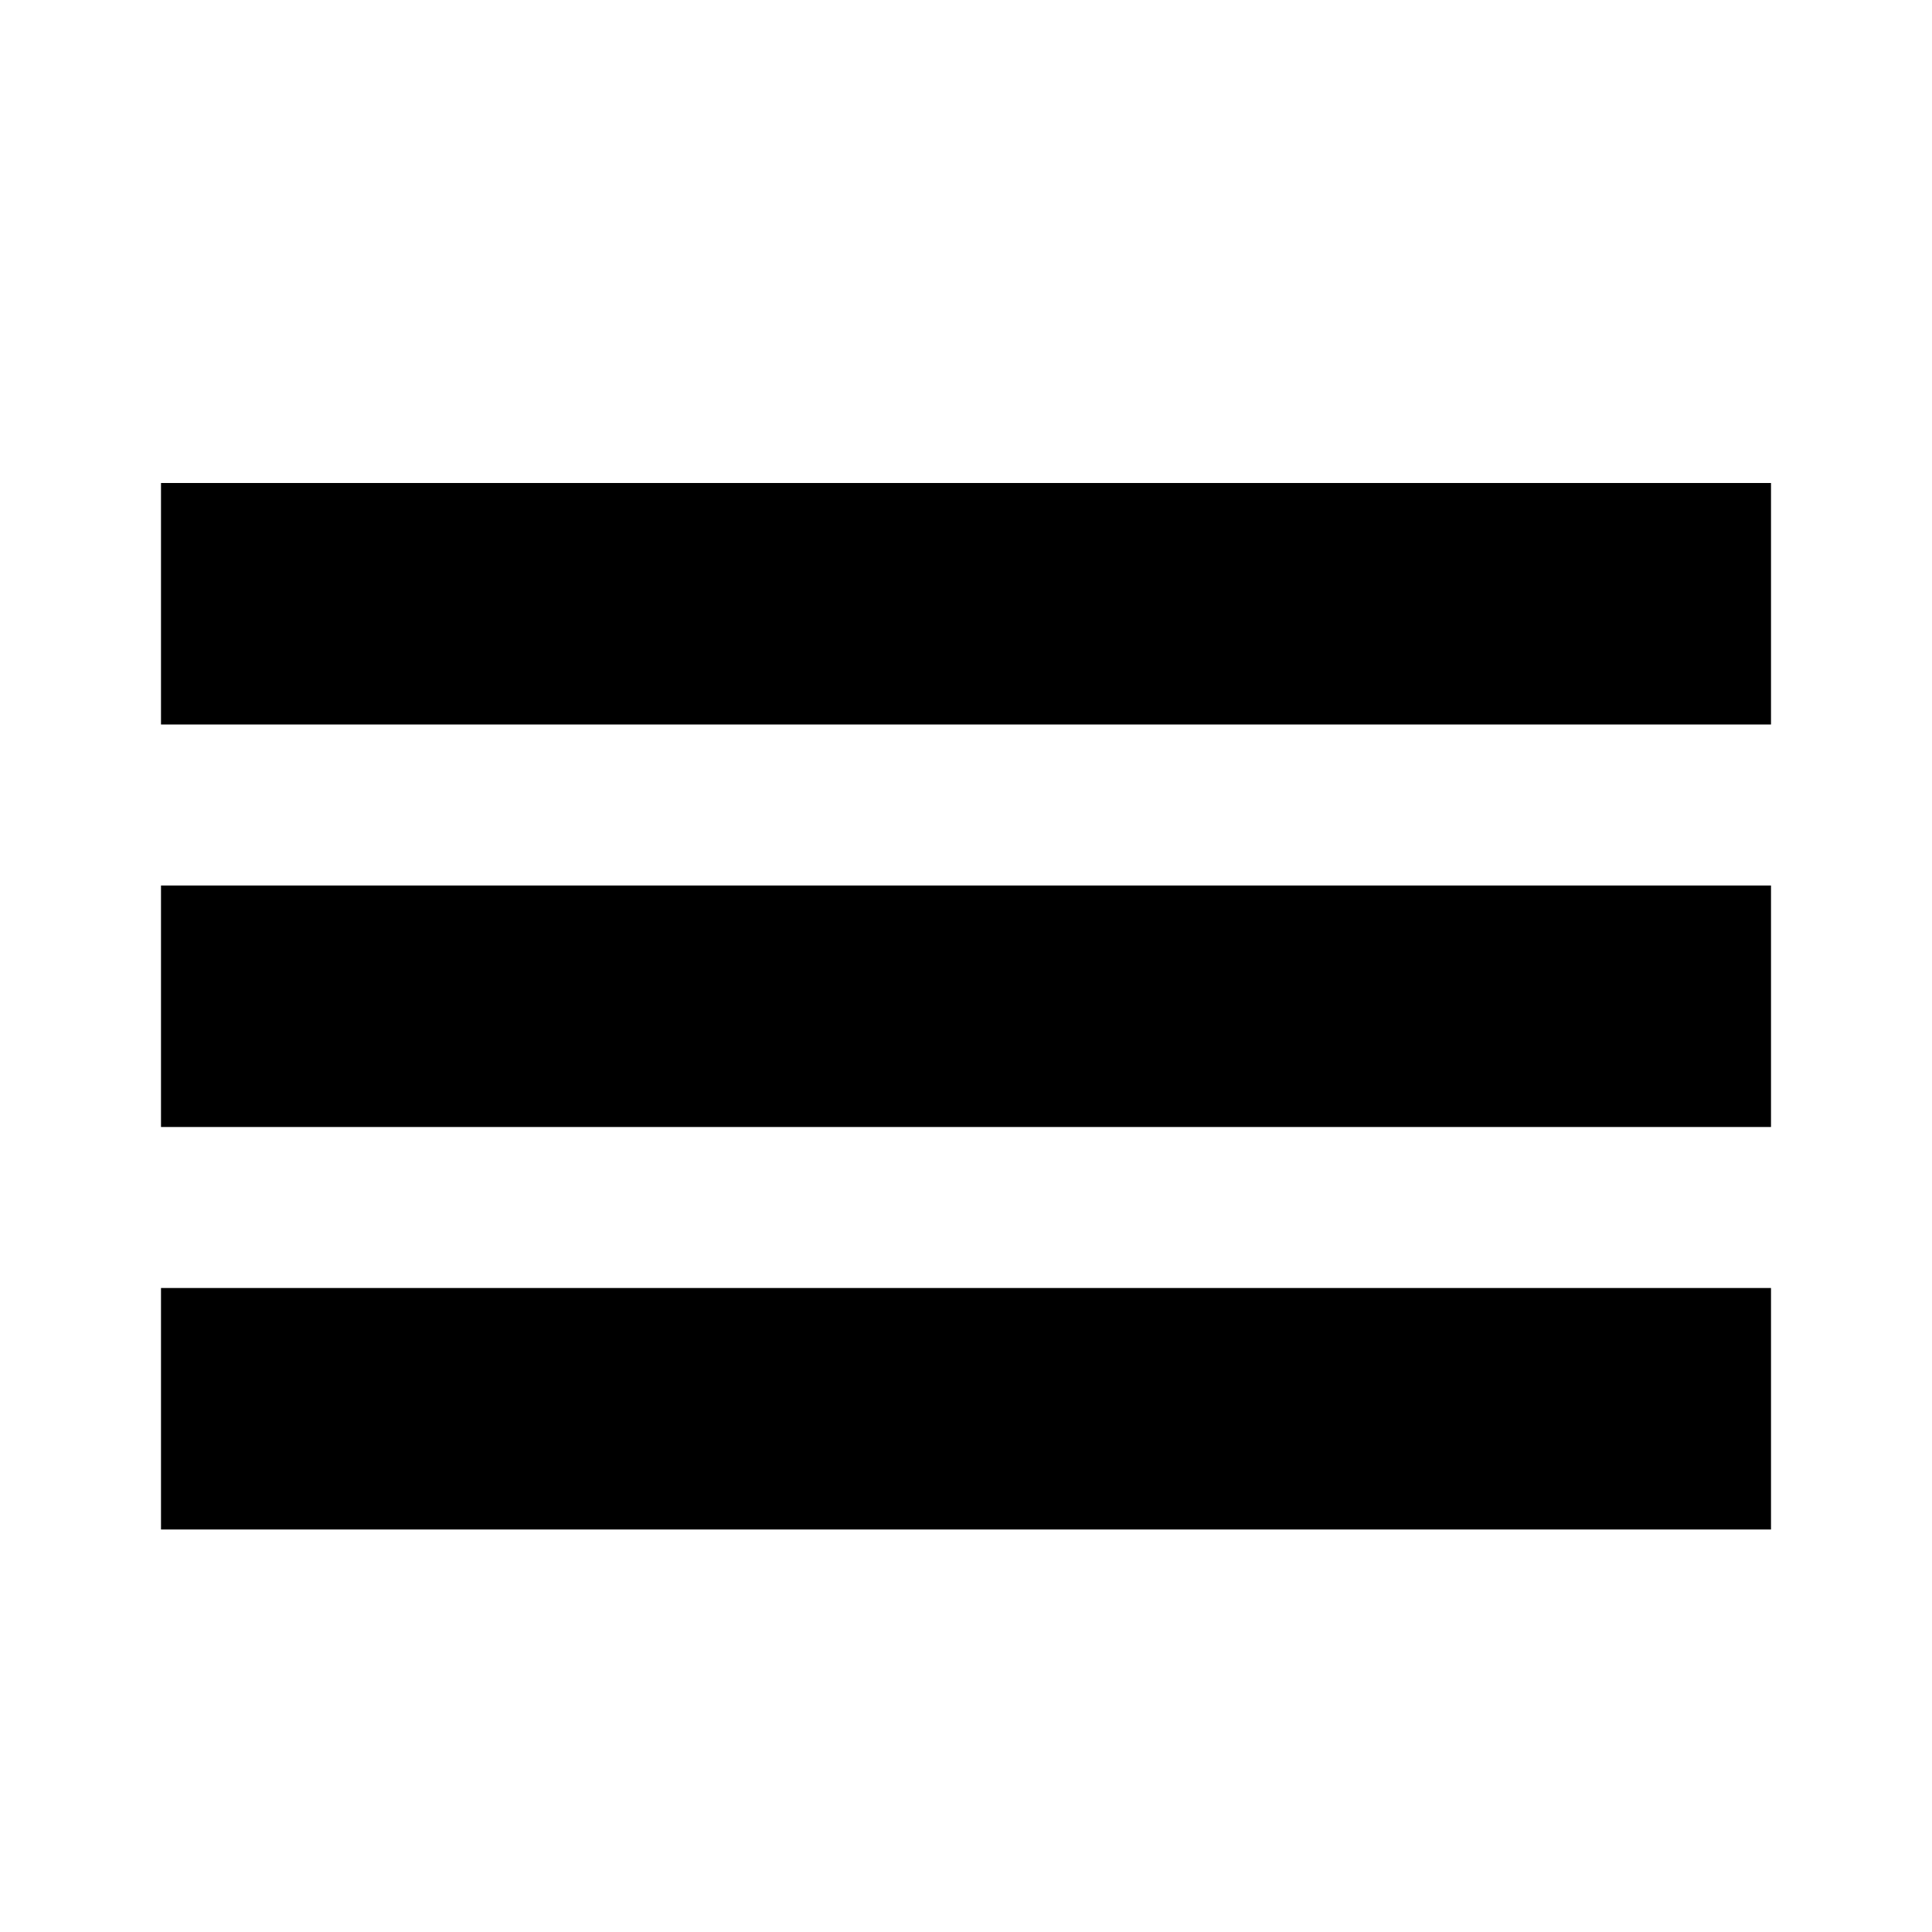
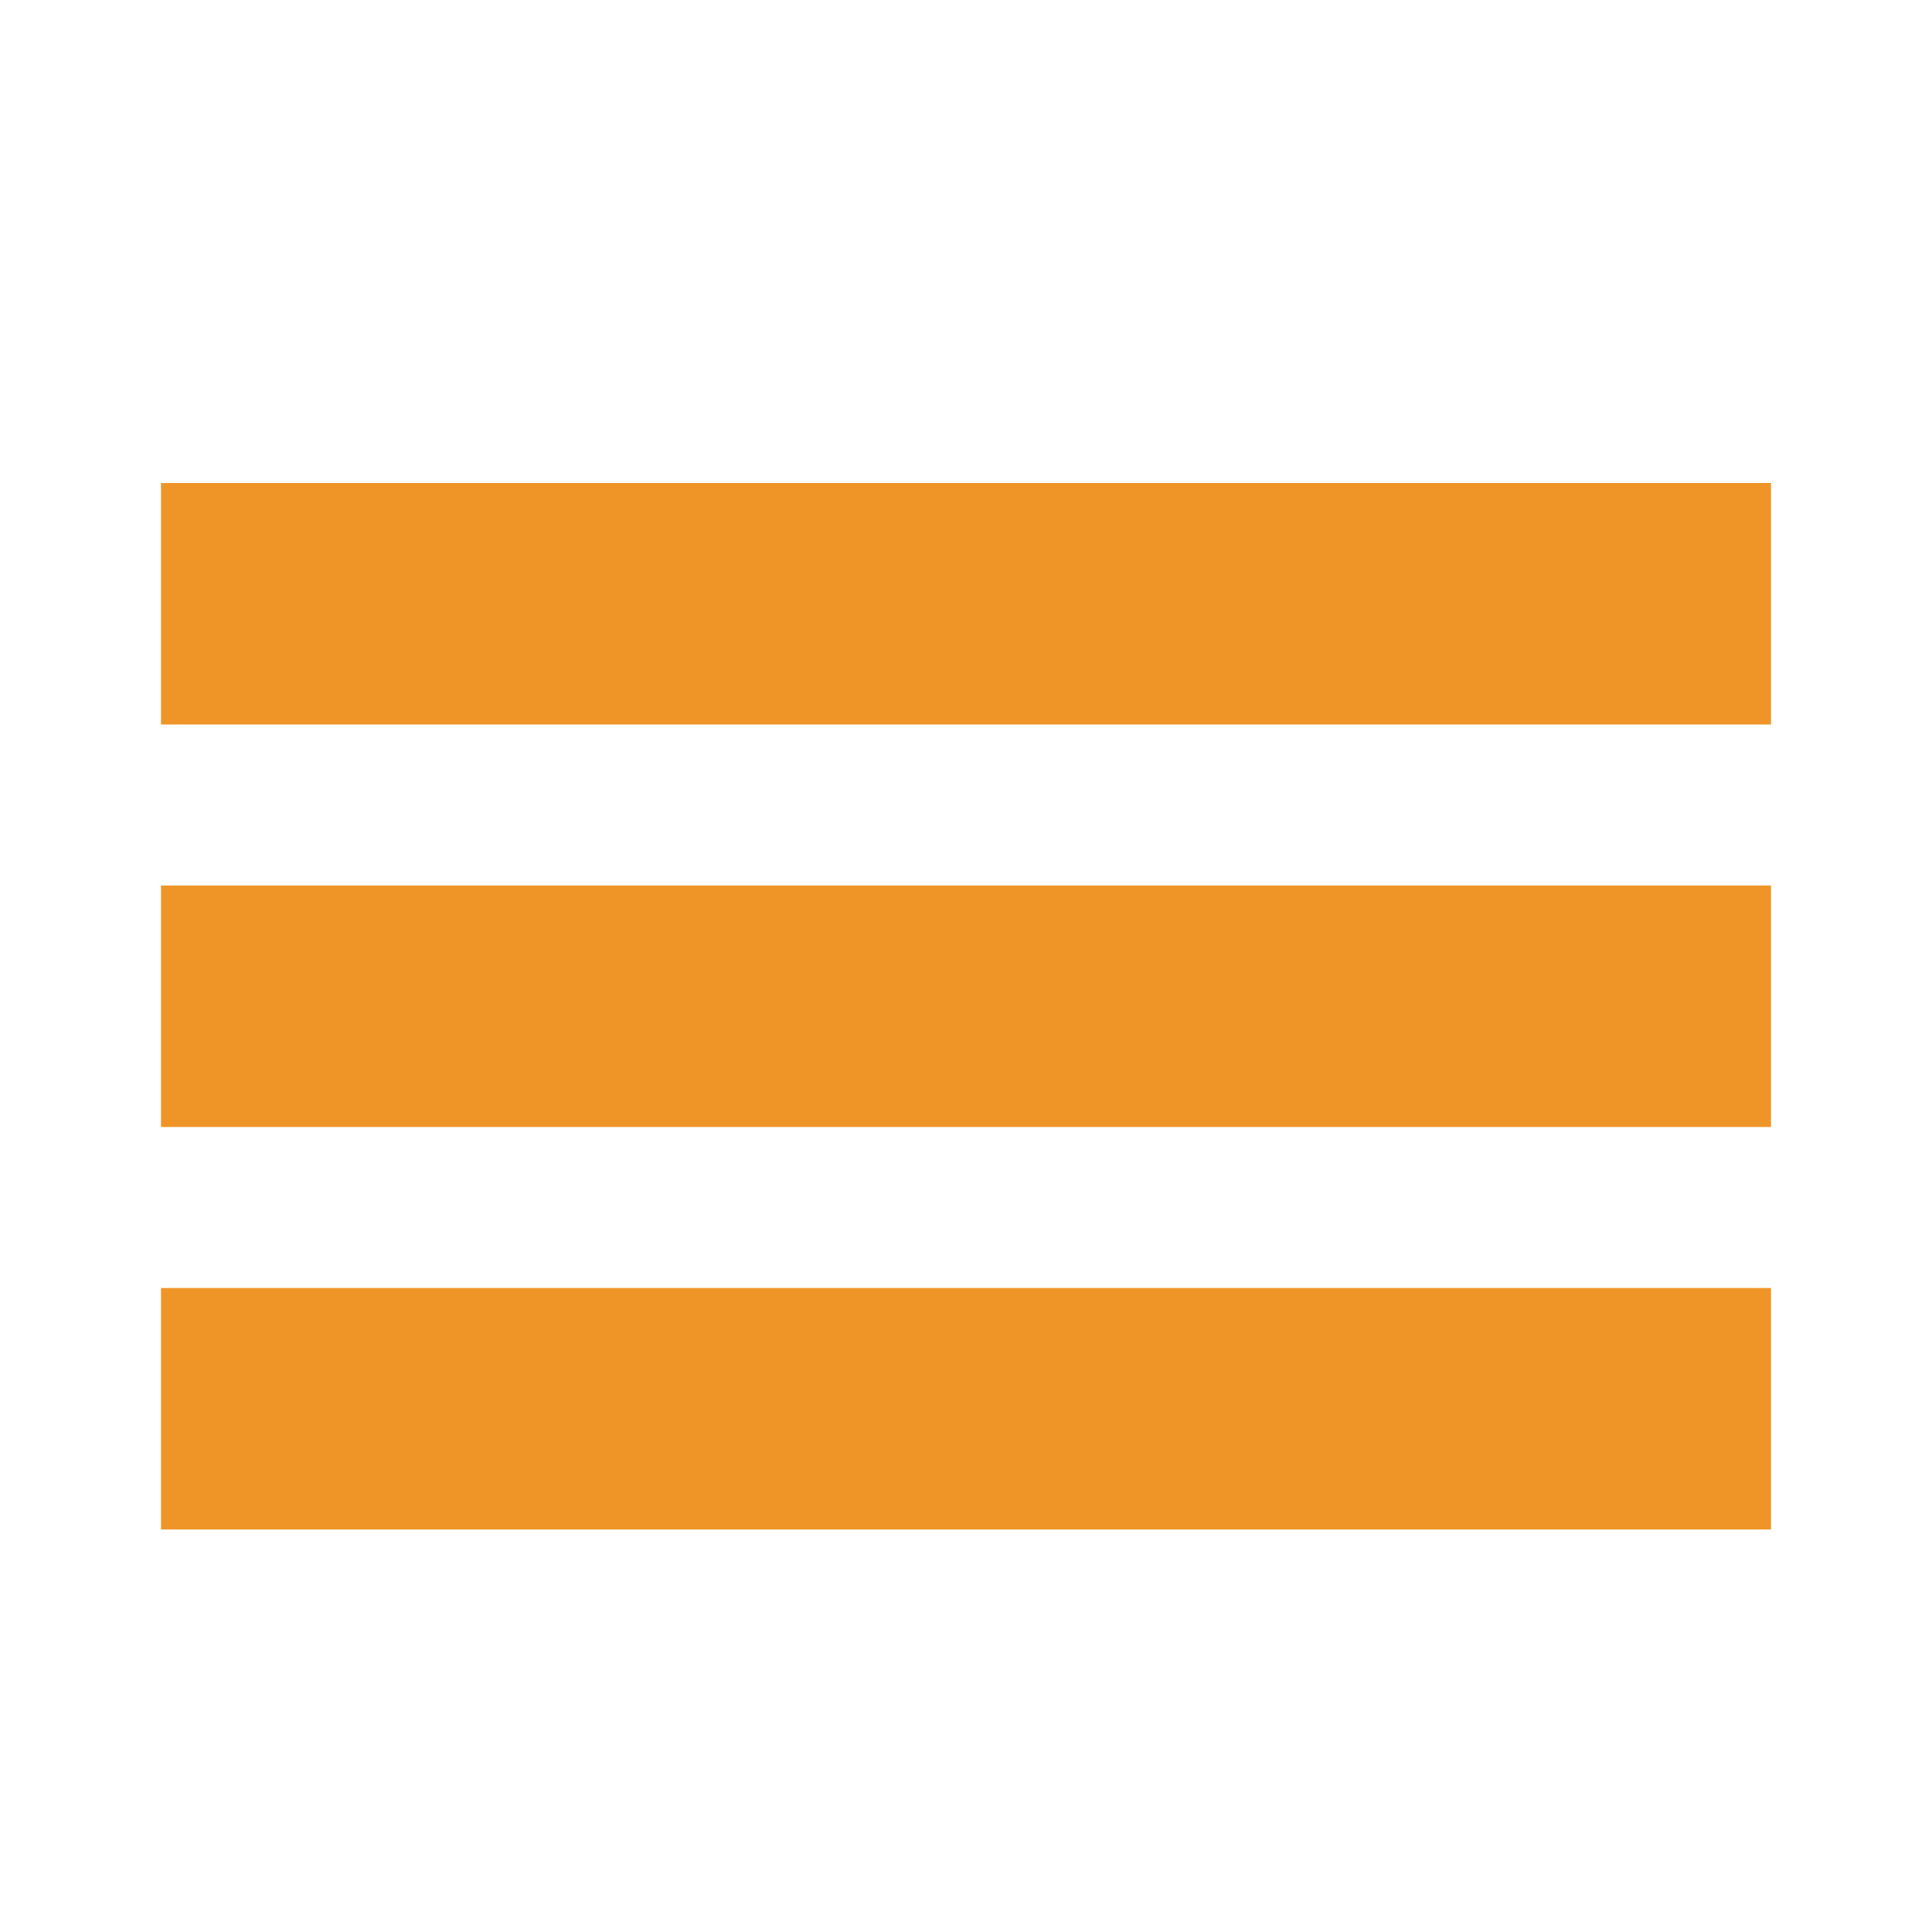
<svg xmlns="http://www.w3.org/2000/svg" xmlns:xlink="http://www.w3.org/1999/xlink" width="24" height="24" viewBox="0 0 24 24">
  <symbol id="a" viewBox="0 -24 24 24">
-     <path d="M2-19h20v3h-20v-3zm0 5h20v3h-20v-3zm0 8v-3h20v3h-20z" />
+     <path fill="#ef9528" d="M2-19h20v3h-20v-3zm0 5h20v3h-20v-3zm0 8v-3h20v3h-20z" />
    <path fill="none" d="M24-24h-24v24h24z" />
  </symbol>
  <use xlink:href="#a" width="24" height="24" y="-24" transform="scale(1 -1)" overflow="visible" />
</svg>
